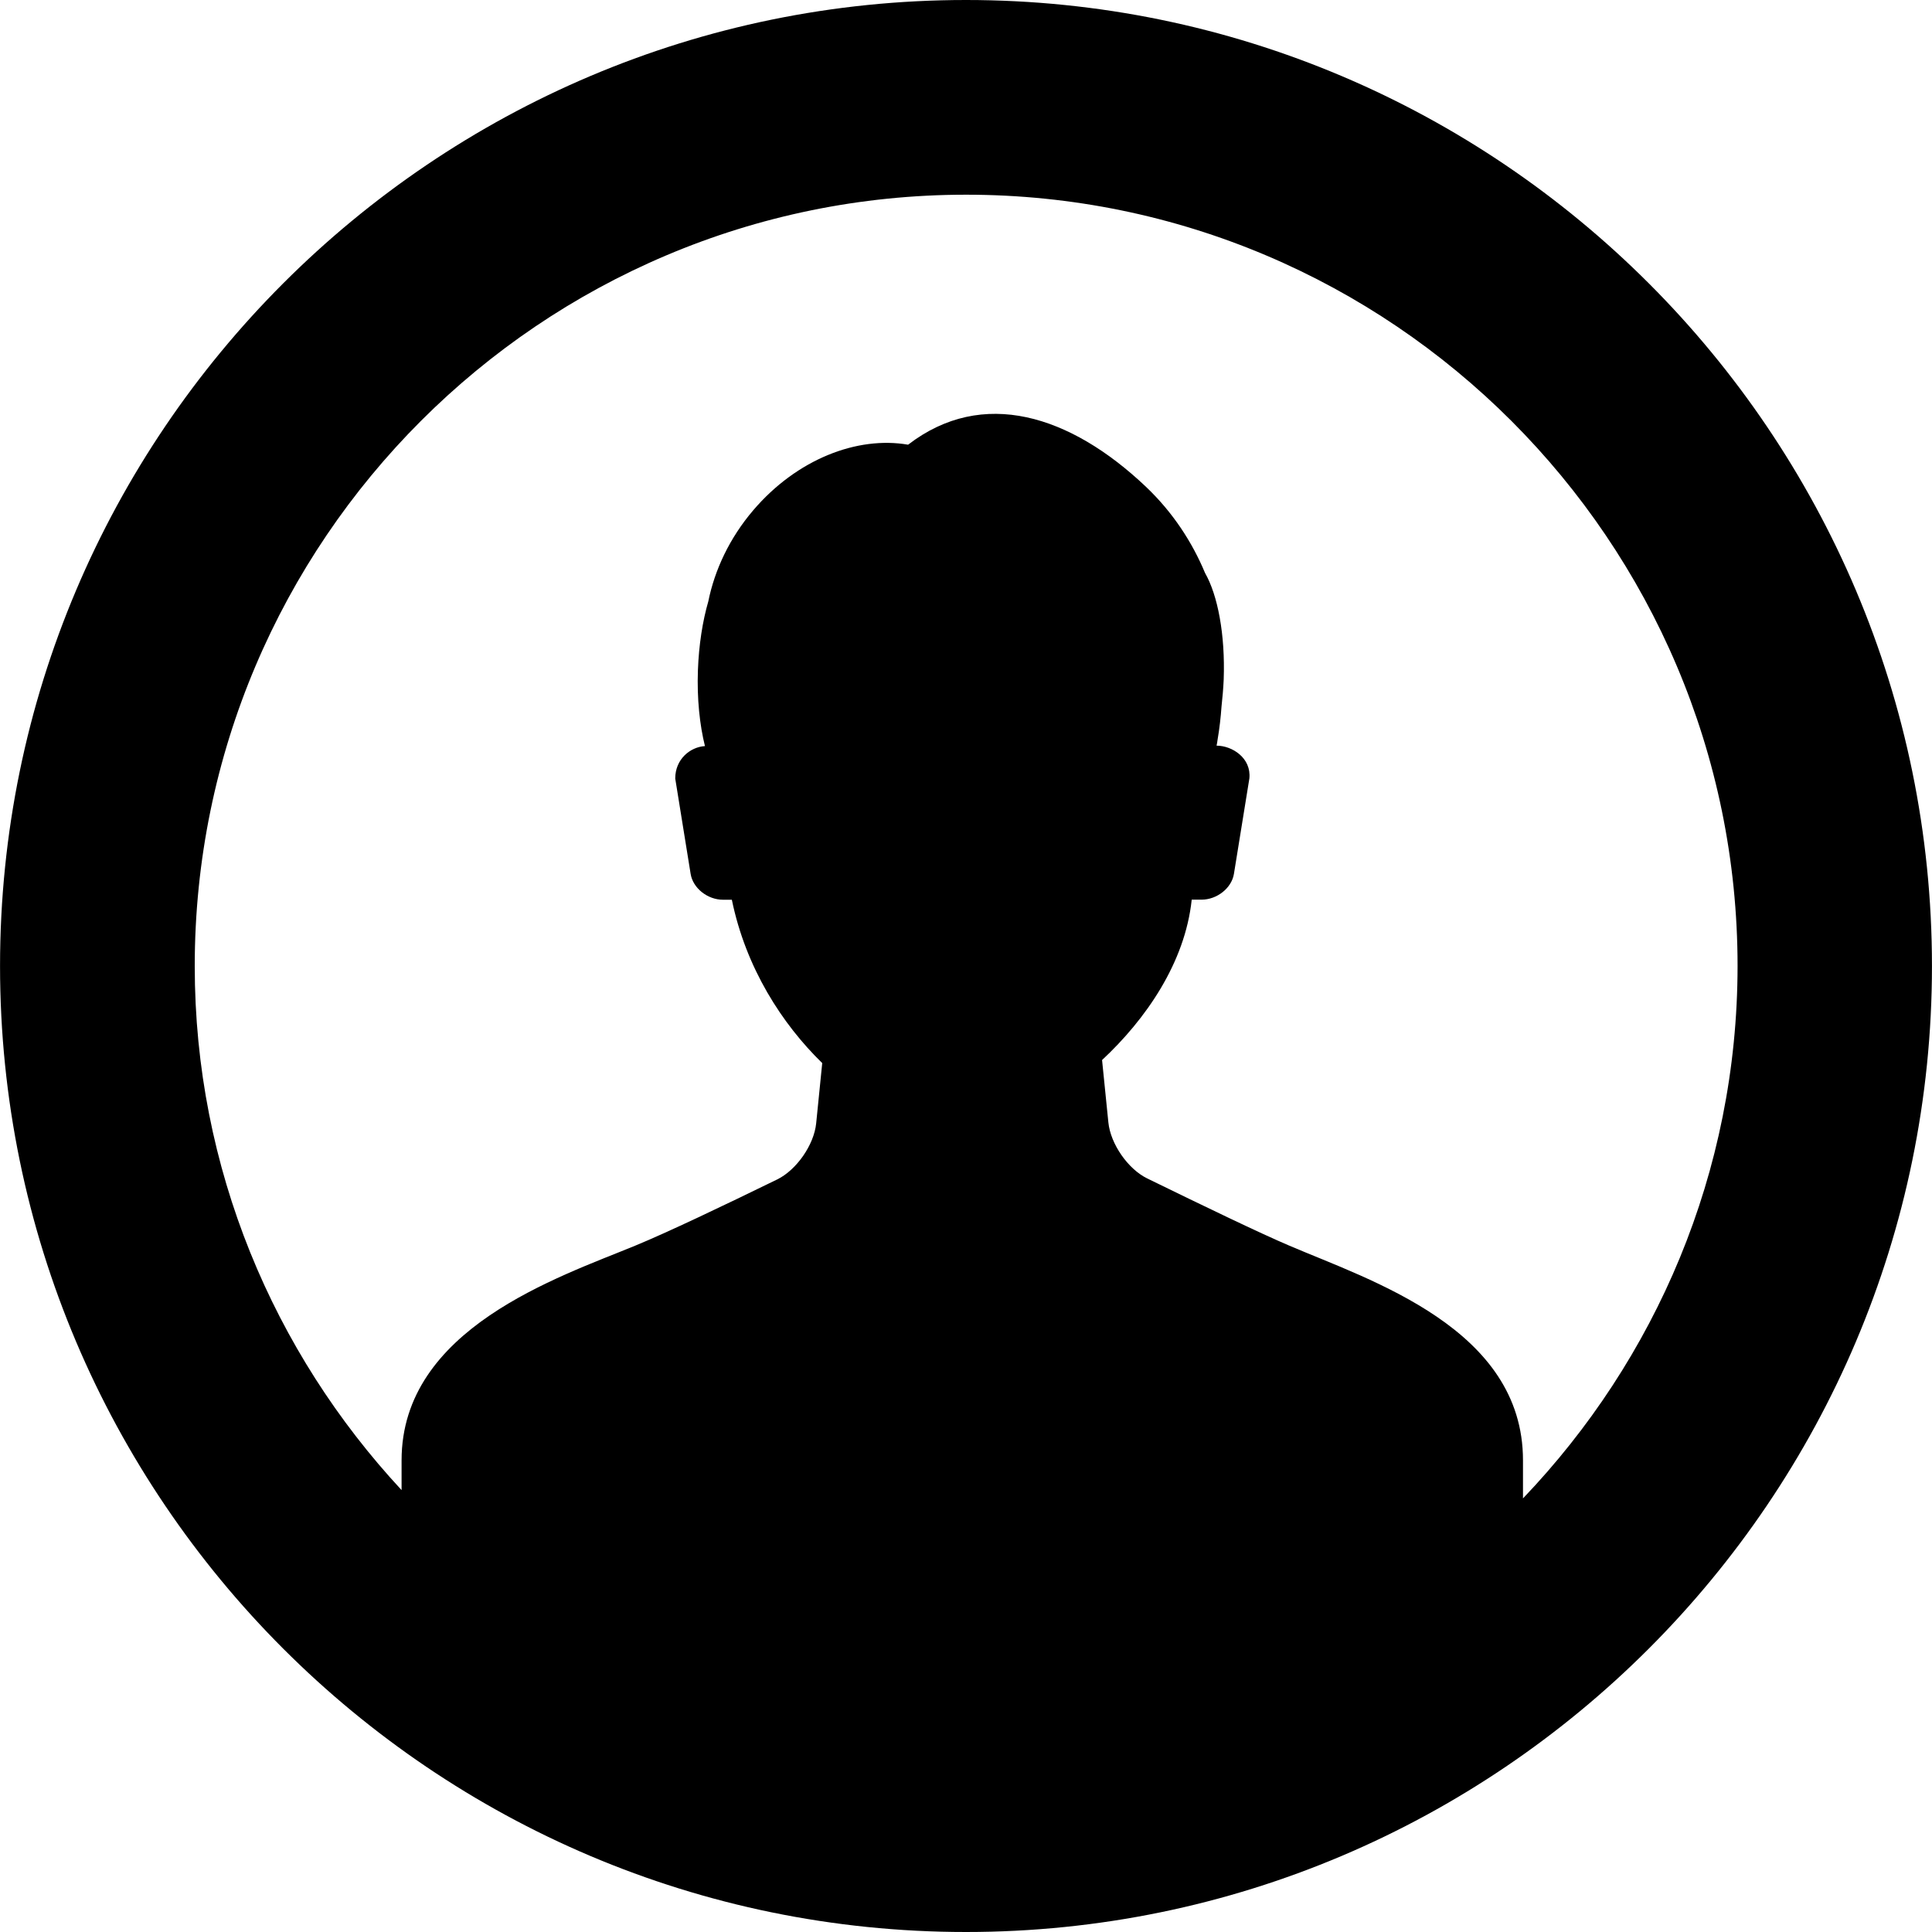
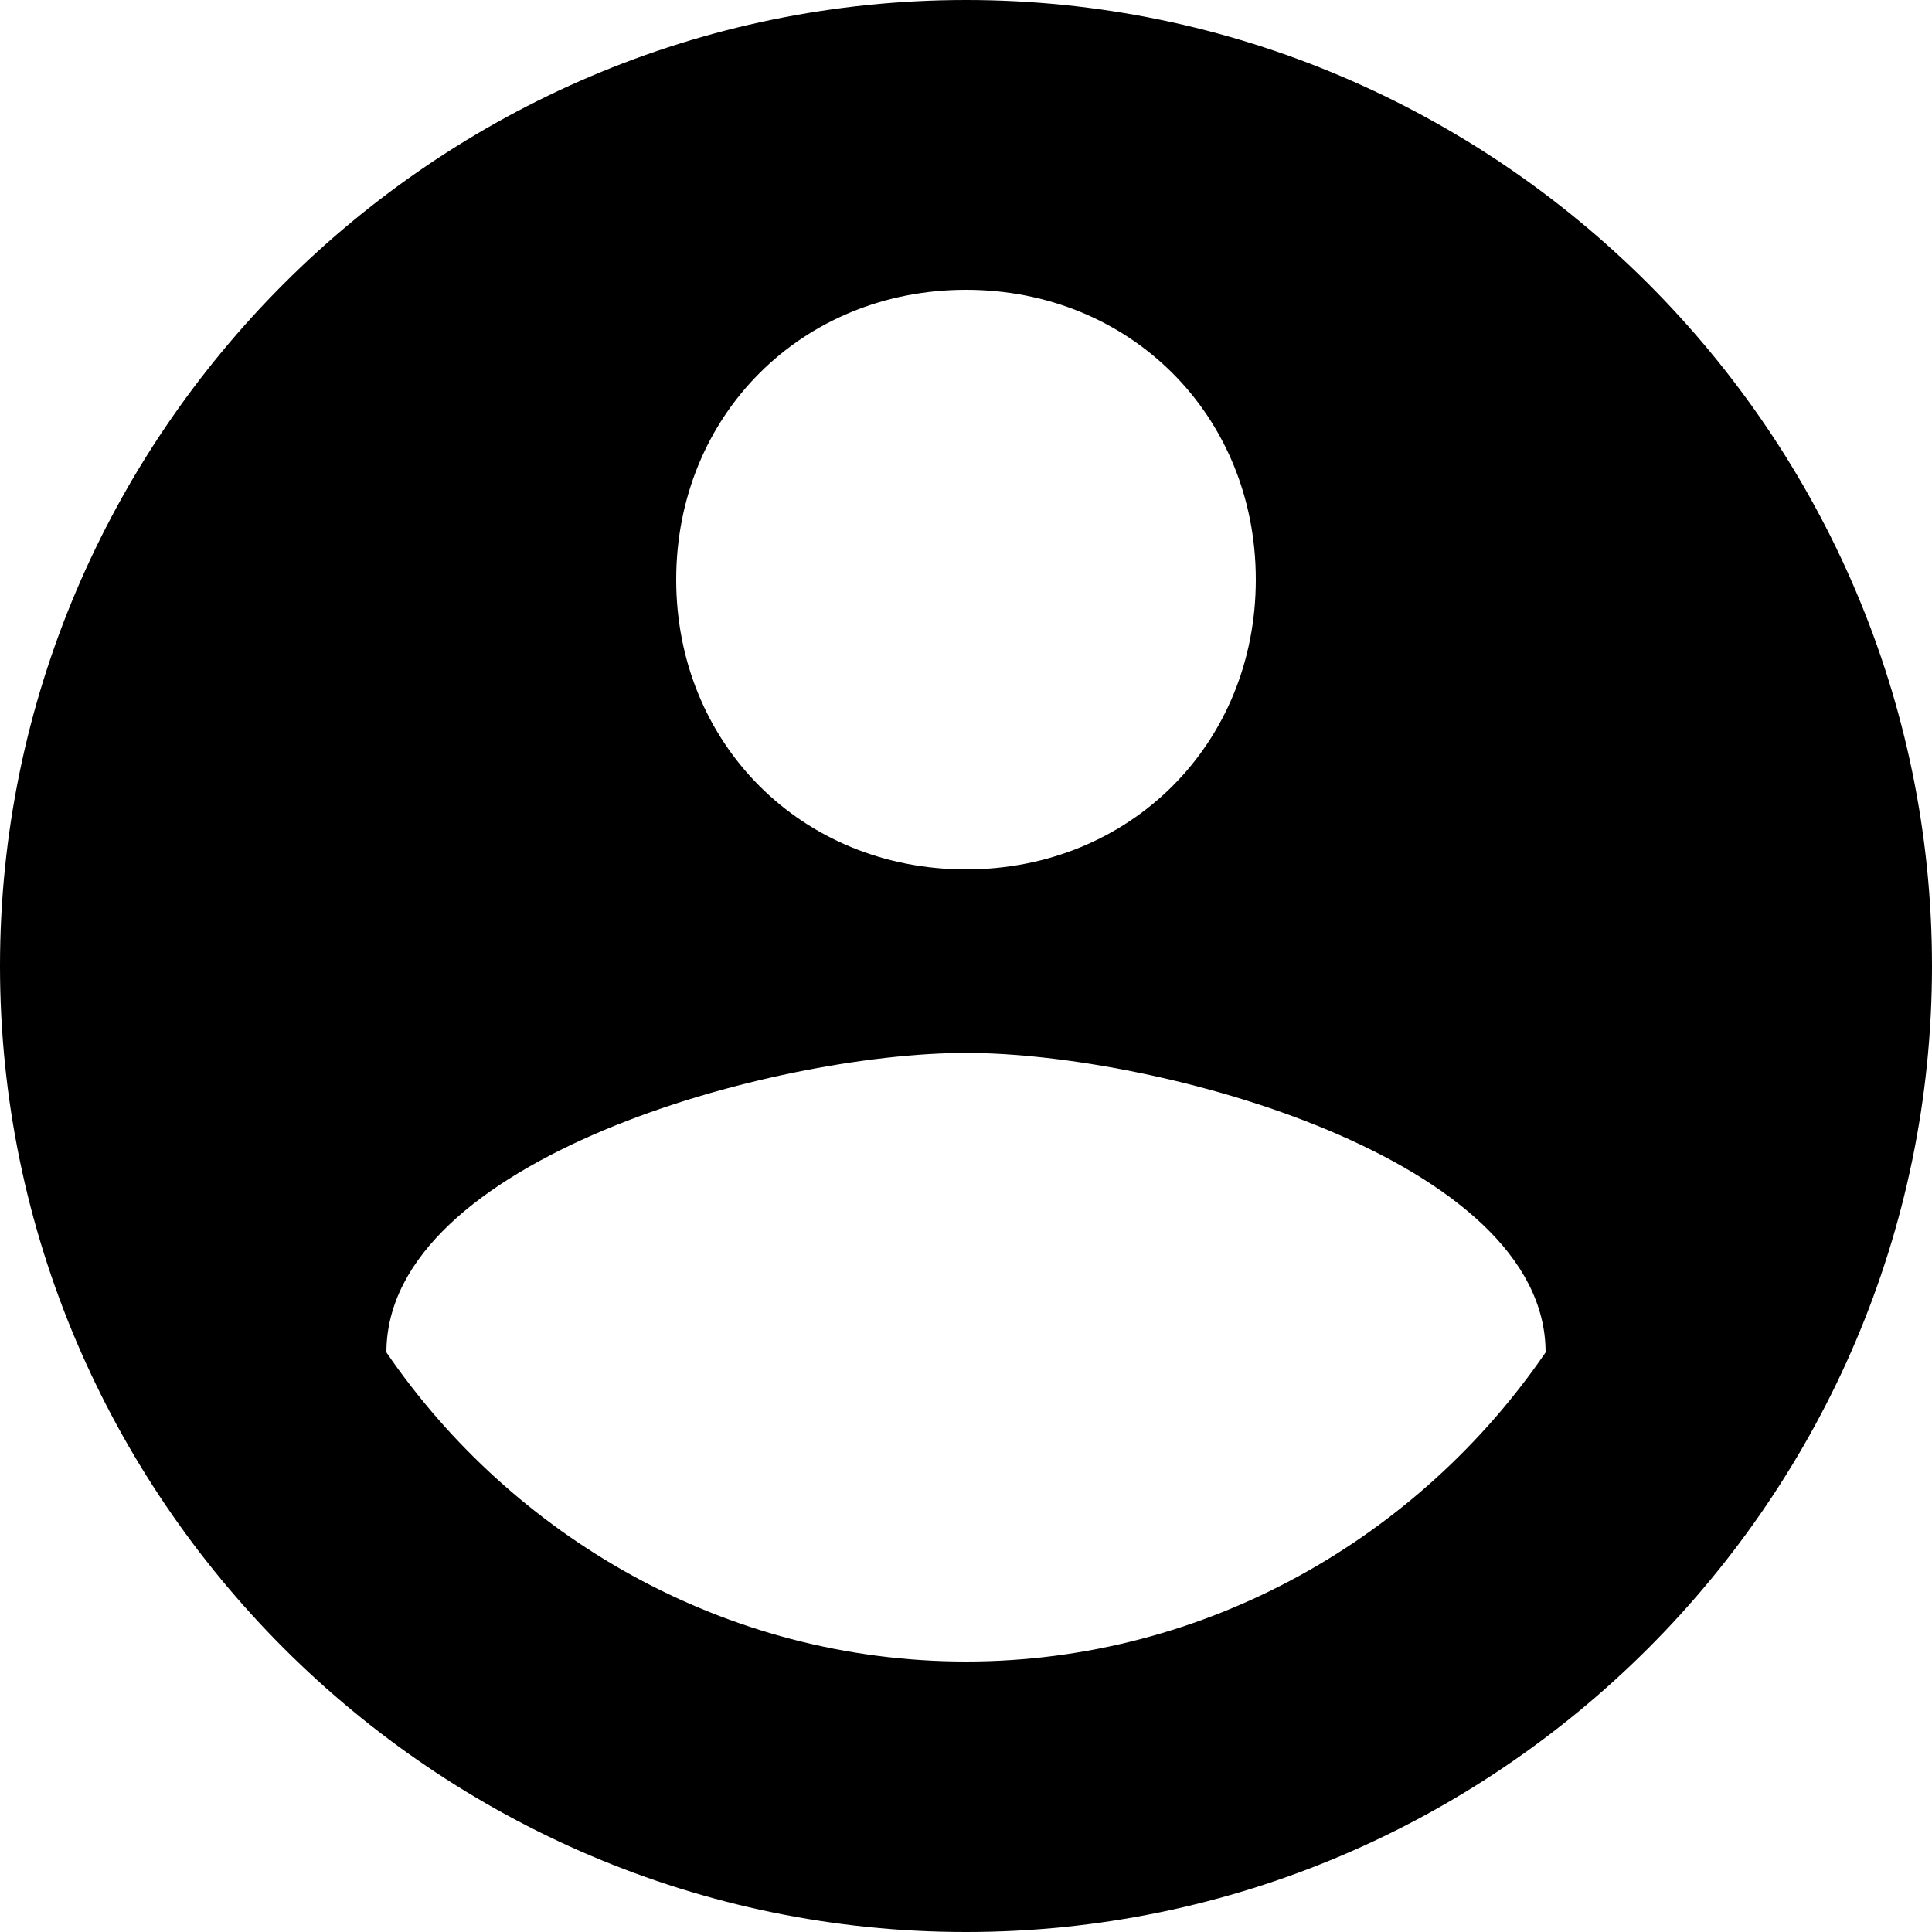
- <svg xmlns="http://www.w3.org/2000/svg" version="1.1" id="Capa_1" x="0px" y="0px" width="49.654px" height="49.654px" viewBox="0 0 49.654 49.654" style="enable-background:new 0 0 49.654 49.654;" xml:space="preserve">
+ <svg xmlns="http://www.w3.org/2000/svg" version="1.1" id="Capa_1" x="0px" y="0px" width="510px" height="510px" viewBox="0 0 510 510" style="enable-background:new 0 0 510 510;" xml:space="preserve">
  <g>
-     <g>
-       <path d="M24.827,0C11.138,0,0.001,11.138,0.001,24.827c0,13.689,11.137,24.827,24.826,24.827    c13.688,0,24.826-11.138,24.826-24.827C49.653,11.138,38.517,0,24.827,0z M39.142,38.51c0-0.574,0-0.979,0-0.979    c0-3.386-3.912-4.621-6.006-5.517c-0.758-0.323-2.187-1.011-3.653-1.728c-0.495-0.242-0.941-0.887-0.997-1.438l-0.162-1.604    c1.122-1.045,2.133-2.5,2.304-4.122h0.253c0.398,0,0.773-0.298,0.832-0.663l0.397-2.453c0.053-0.524-0.442-0.842-0.843-0.842    c0.011-0.052,0.02-0.105,0.025-0.149c0.051-0.295,0.082-0.58,0.102-0.857c0.025-0.223,0.045-0.454,0.056-0.693    c0.042-1.158-0.154-2.171-0.479-2.738c-0.33-0.793-0.83-1.563-1.526-2.223c-1.939-1.836-4.188-2.551-6.106-1.075    c-1.306-0.226-2.858,0.371-3.979,1.684c-0.612,0.717-0.993,1.537-1.156,2.344c-0.146,0.503-0.243,1.112-0.267,1.771    c-0.026,0.733,0.046,1.404,0.181,1.947c-0.382,0.024-0.764,0.338-0.764,0.833l0.396,2.453c0.059,0.365,0.434,0.663,0.832,0.663    h0.227c0.36,1.754,1.292,3.194,2.323,4.198l-0.156,1.551c-0.056,0.55-0.502,1.193-0.998,1.438    c-1.418,0.692-2.815,1.358-3.651,1.703c-1.97,0.812-6.006,2.131-6.006,5.517v0.766c-3.288-3.541-5.316-8.266-5.316-13.467    c0-10.932,8.894-19.826,19.826-19.826c10.933,0,19.826,8.894,19.826,19.826C44.653,30.133,42.548,34.946,39.142,38.51z" />
+     <g id="account-circle">
+       <path d="M255,0C114.75,0,0,114.75,0,255s114.75,255,255,255s255-114.75,255-255S395.25,0,255,0z M255,76.5    c43.35,0,76.5,33.15,76.5,76.5s-33.15,76.5-76.5,76.5c-43.35,0-76.5-33.15-76.5-76.5S211.65,76.5,255,76.5z M255,438.6    c-63.75,0-119.85-33.149-153-81.6c0-51,102-79.05,153-79.05S408,306,408,357C374.85,405.45,318.75,438.6,255,438.6z" />
    </g>
  </g>
  <g>
</g>
  <g>
</g>
  <g>
</g>
  <g>
</g>
  <g>
</g>
  <g>
</g>
  <g>
</g>
  <g>
</g>
  <g>
</g>
  <g>
</g>
  <g>
</g>
  <g>
</g>
  <g>
</g>
  <g>
</g>
  <g>
</g>
</svg>
